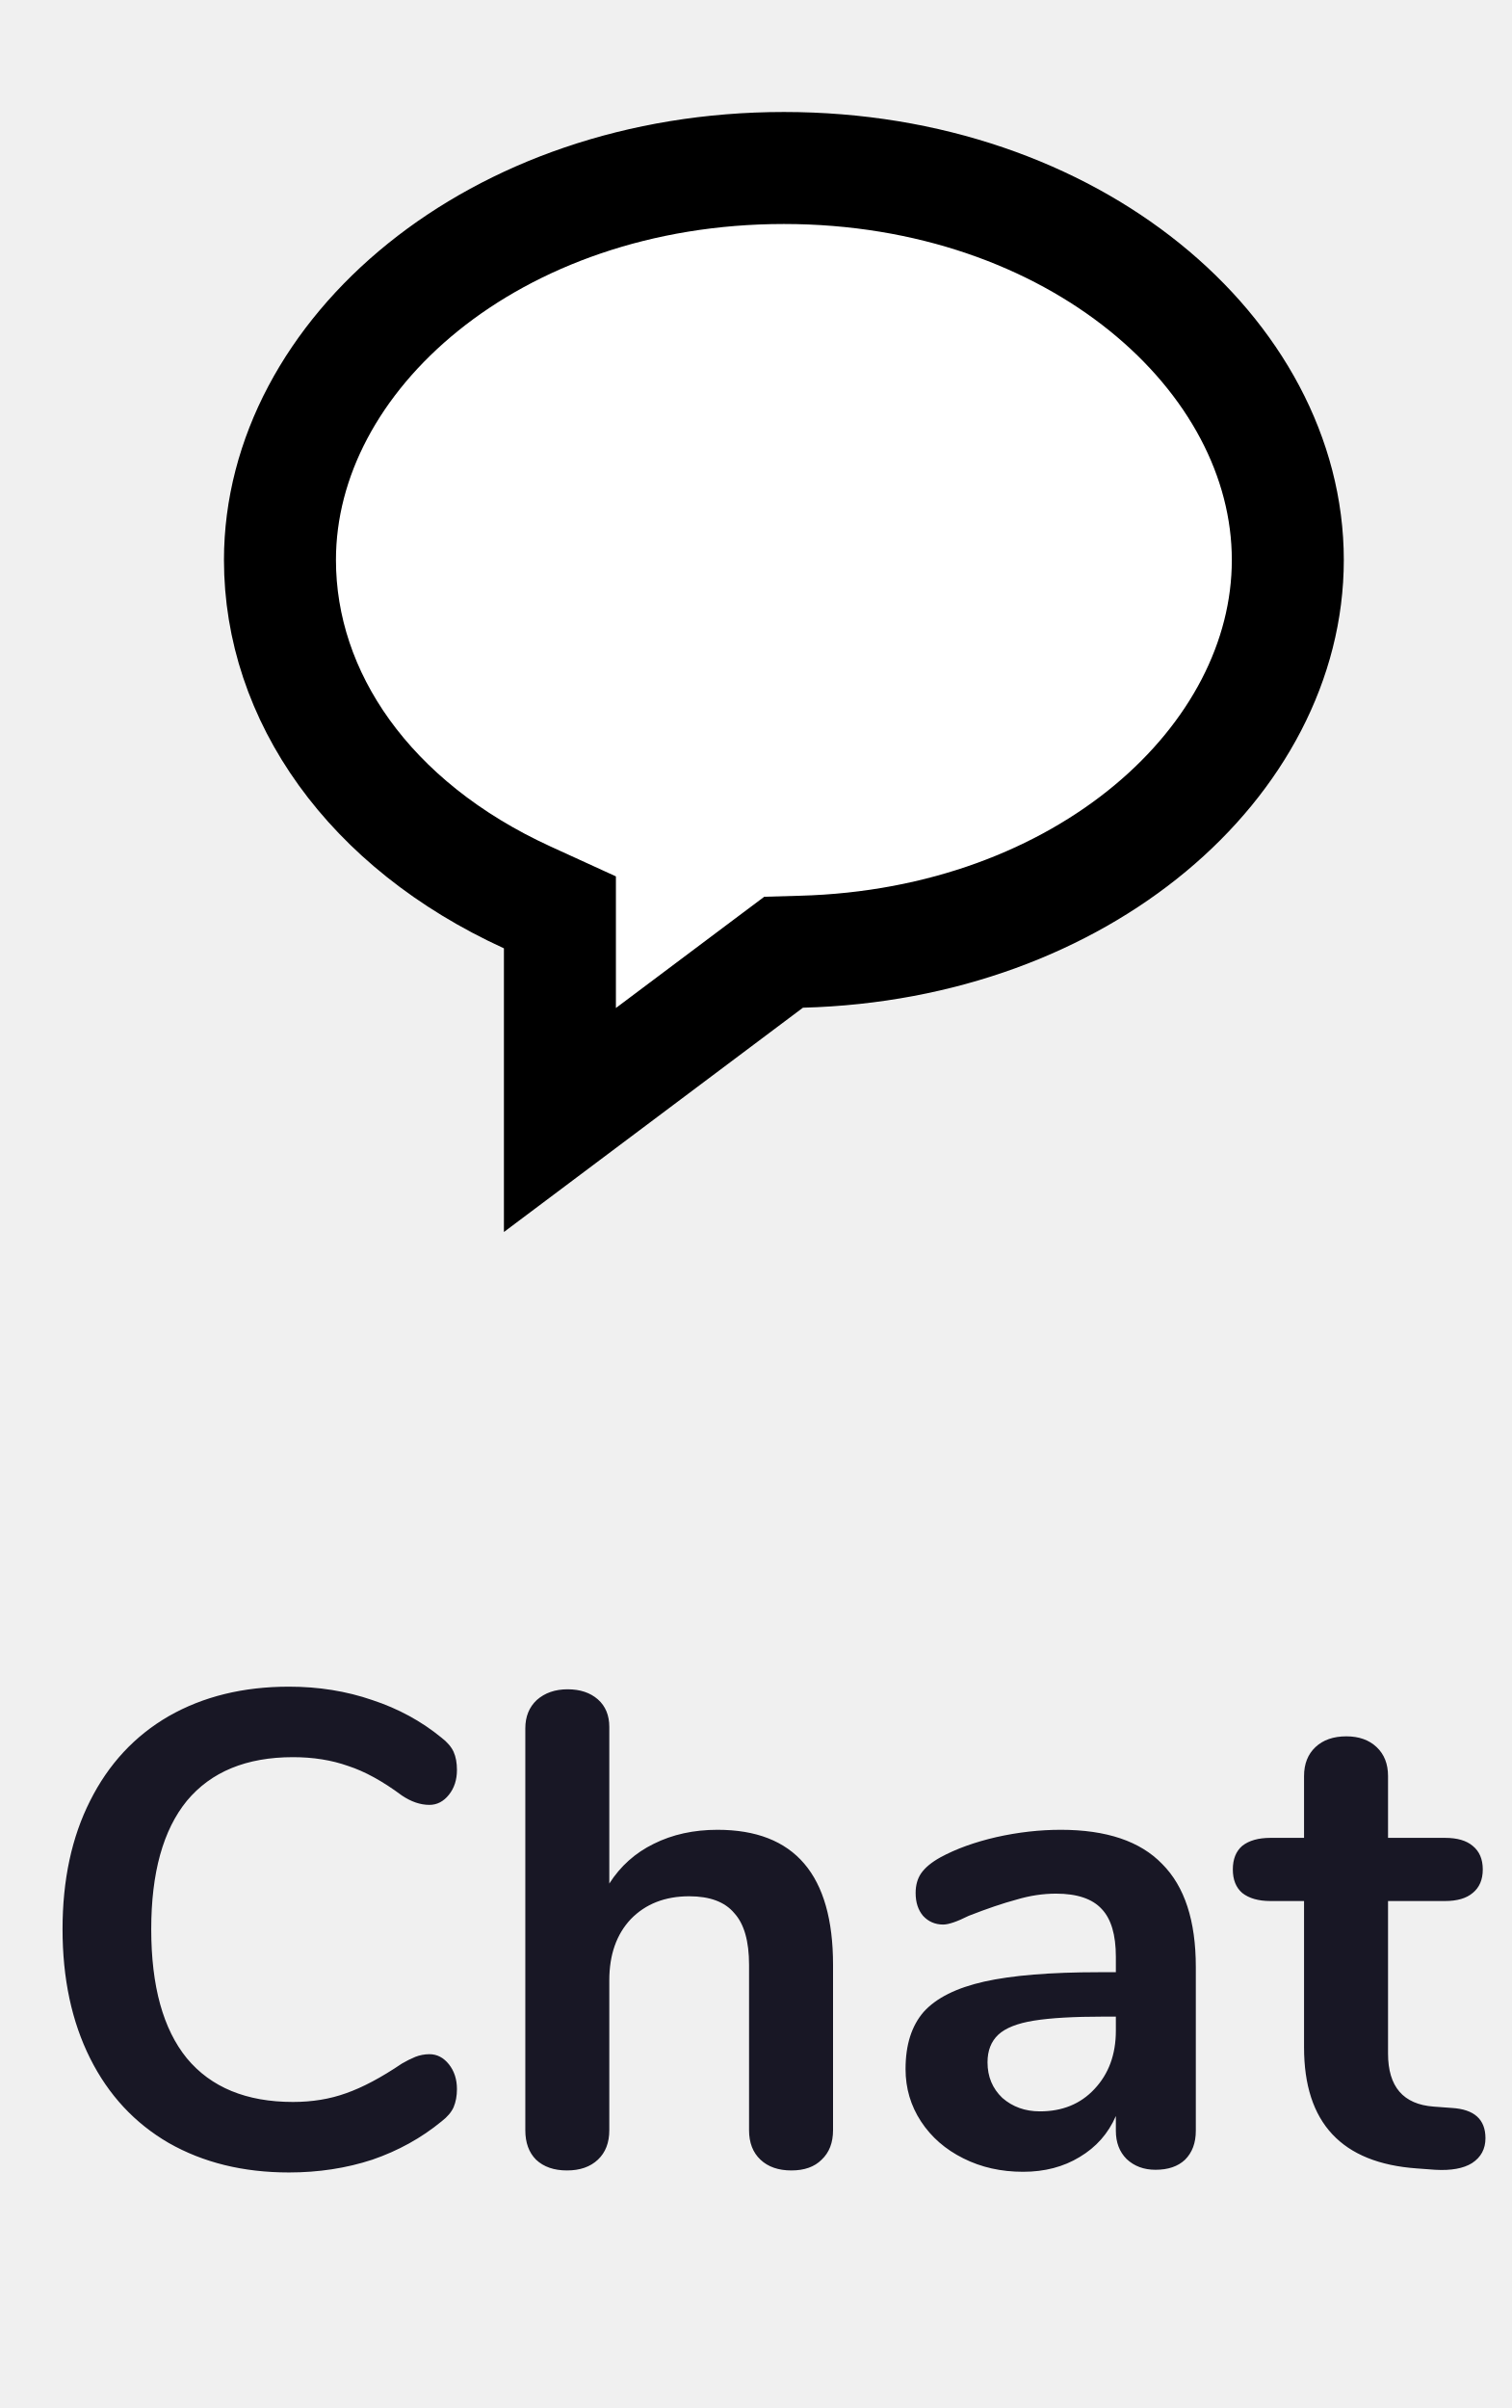
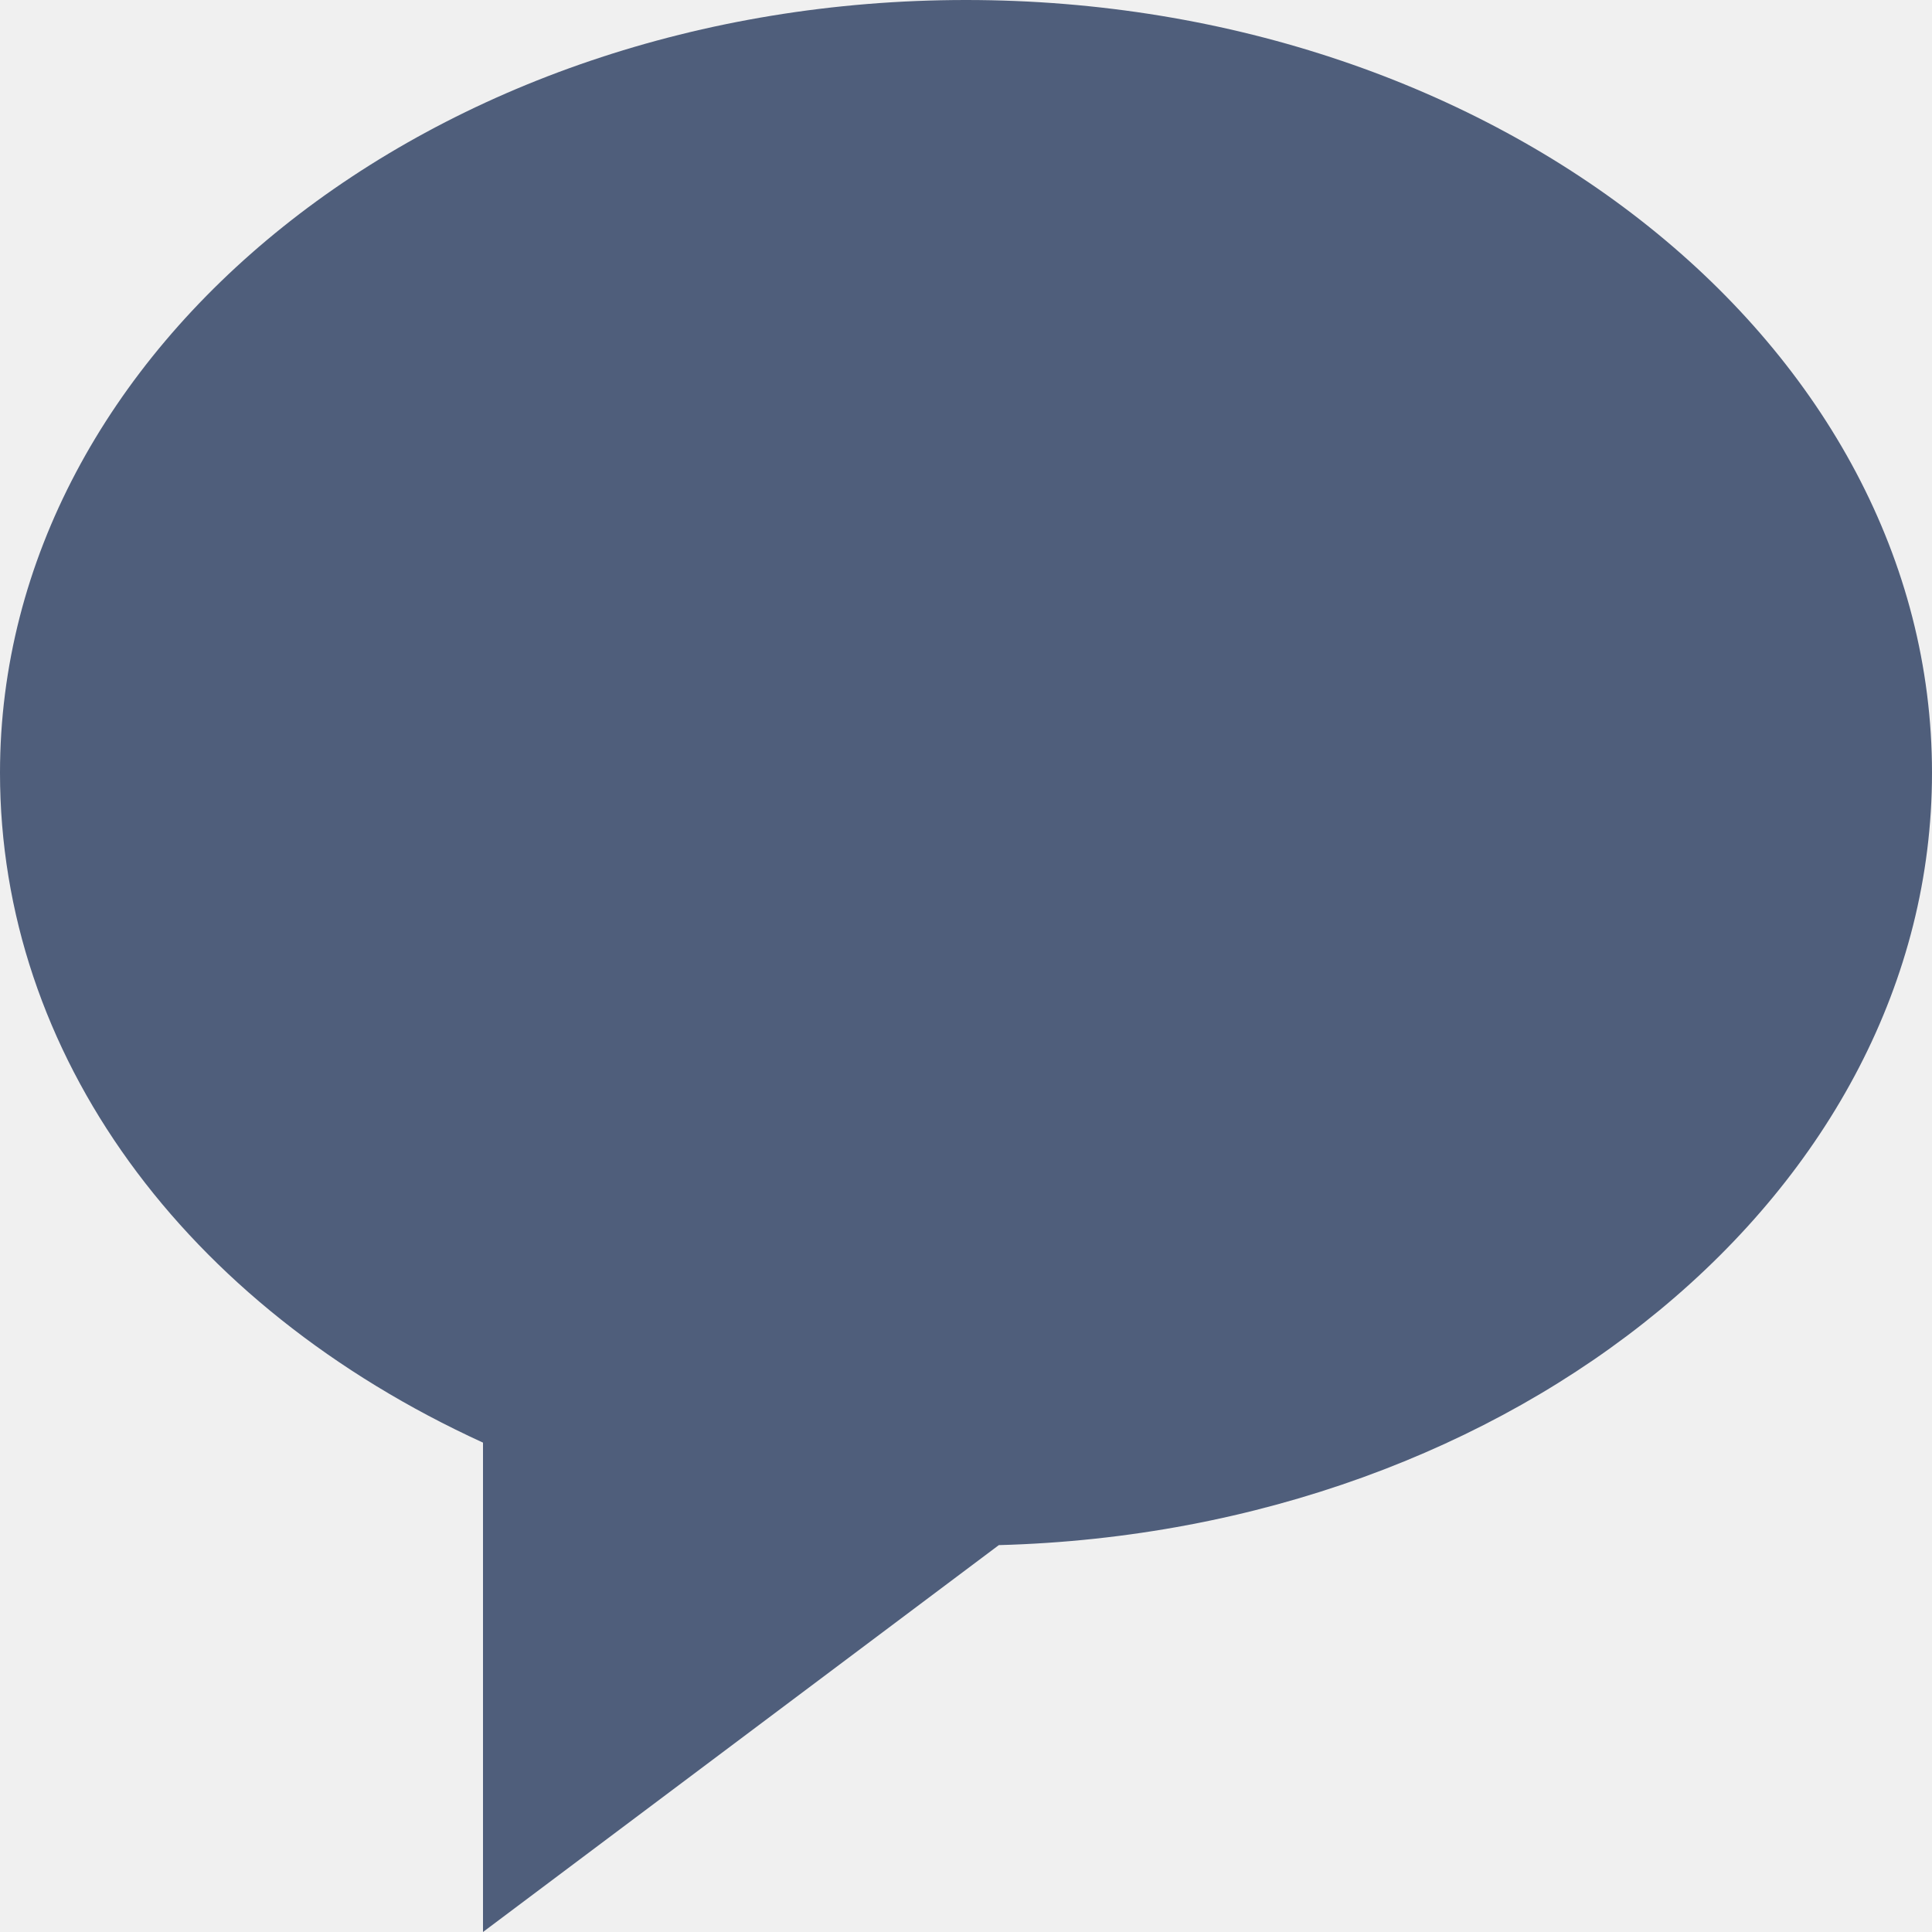
- <svg xmlns="http://www.w3.org/2000/svg" width="27" height="43" viewBox="0 0 27 43" fill="none">
-   <path d="M5.161 38.794C4.345 38.794 3.629 38.618 3.013 38.267C2.405 37.914 1.937 37.41 1.609 36.755C1.281 36.099 1.117 35.331 1.117 34.45C1.117 33.571 1.281 32.806 1.609 32.158C1.937 31.503 2.405 30.998 3.013 30.646C3.629 30.294 4.345 30.119 5.161 30.119C5.689 30.119 6.185 30.198 6.649 30.358C7.113 30.511 7.525 30.735 7.885 31.03C7.989 31.11 8.061 31.195 8.101 31.282C8.141 31.37 8.161 31.479 8.161 31.607C8.161 31.782 8.113 31.93 8.017 32.05C7.921 32.17 7.805 32.23 7.669 32.23C7.509 32.23 7.345 32.175 7.177 32.062C6.833 31.806 6.513 31.631 6.217 31.535C5.921 31.43 5.593 31.378 5.233 31.378C4.401 31.378 3.769 31.639 3.337 32.158C2.913 32.678 2.701 33.443 2.701 34.45C2.701 35.467 2.913 36.234 3.337 36.755C3.769 37.275 4.401 37.535 5.233 37.535C5.577 37.535 5.893 37.483 6.181 37.379C6.477 37.275 6.809 37.099 7.177 36.85C7.257 36.803 7.337 36.763 7.417 36.73C7.497 36.699 7.581 36.682 7.669 36.682C7.805 36.682 7.921 36.742 8.017 36.862C8.113 36.983 8.161 37.13 8.161 37.306C8.161 37.426 8.141 37.535 8.101 37.63C8.061 37.718 7.989 37.803 7.885 37.883C7.525 38.178 7.113 38.407 6.649 38.566C6.185 38.718 5.689 38.794 5.161 38.794ZM12.814 32.675C14.19 32.675 14.878 33.478 14.878 35.087V38.038C14.878 38.263 14.81 38.438 14.674 38.566C14.546 38.694 14.366 38.758 14.134 38.758C13.902 38.758 13.718 38.694 13.582 38.566C13.446 38.438 13.378 38.263 13.378 38.038V35.087C13.378 34.663 13.29 34.355 13.114 34.163C12.946 33.962 12.678 33.862 12.31 33.862C11.878 33.862 11.53 33.998 11.266 34.27C11.01 34.542 10.882 34.907 10.882 35.362V38.038C10.882 38.263 10.814 38.438 10.678 38.566C10.542 38.694 10.358 38.758 10.126 38.758C9.894 38.758 9.71 38.694 9.574 38.566C9.446 38.438 9.382 38.263 9.382 38.038V30.863C9.382 30.654 9.45 30.486 9.586 30.358C9.73 30.23 9.914 30.166 10.138 30.166C10.362 30.166 10.542 30.227 10.678 30.346C10.814 30.466 10.882 30.631 10.882 30.838V33.635C11.082 33.322 11.346 33.087 11.674 32.926C12.01 32.758 12.39 32.675 12.814 32.675ZM18.945 32.675C19.761 32.675 20.365 32.879 20.757 33.286C21.157 33.687 21.357 34.298 21.357 35.123V38.05C21.357 38.267 21.293 38.438 21.165 38.566C21.037 38.687 20.861 38.746 20.637 38.746C20.429 38.746 20.257 38.682 20.121 38.554C19.993 38.426 19.929 38.258 19.929 38.05V37.786C19.793 38.099 19.577 38.343 19.281 38.519C18.993 38.694 18.657 38.782 18.273 38.782C17.881 38.782 17.525 38.703 17.205 38.542C16.885 38.383 16.633 38.163 16.449 37.883C16.265 37.602 16.173 37.291 16.173 36.947C16.173 36.514 16.281 36.175 16.497 35.926C16.721 35.678 17.081 35.498 17.577 35.386C18.073 35.275 18.757 35.218 19.629 35.218H19.929V34.943C19.929 34.55 19.845 34.267 19.677 34.09C19.509 33.907 19.237 33.815 18.861 33.815C18.629 33.815 18.393 33.85 18.153 33.922C17.913 33.986 17.629 34.083 17.301 34.211C17.093 34.315 16.941 34.367 16.845 34.367C16.701 34.367 16.581 34.315 16.485 34.211C16.397 34.106 16.353 33.971 16.353 33.803C16.353 33.666 16.385 33.55 16.449 33.455C16.521 33.35 16.637 33.255 16.797 33.166C17.077 33.014 17.409 32.895 17.793 32.806C18.185 32.718 18.569 32.675 18.945 32.675ZM18.573 37.703C18.973 37.703 19.297 37.571 19.545 37.306C19.801 37.035 19.929 36.687 19.929 36.263V36.011H19.713C19.177 36.011 18.761 36.035 18.465 36.083C18.169 36.13 17.957 36.215 17.829 36.334C17.701 36.455 17.637 36.618 17.637 36.827C17.637 37.083 17.725 37.294 17.901 37.462C18.085 37.623 18.309 37.703 18.573 37.703ZM25.93 37.642C26.33 37.666 26.53 37.846 26.53 38.182C26.53 38.374 26.45 38.523 26.29 38.627C26.138 38.722 25.918 38.763 25.63 38.746L25.306 38.722C23.962 38.627 23.29 37.907 23.29 36.562V33.947H22.69C22.474 33.947 22.306 33.898 22.186 33.803C22.074 33.706 22.018 33.566 22.018 33.383C22.018 33.199 22.074 33.059 22.186 32.962C22.306 32.867 22.474 32.819 22.69 32.819H23.29V31.715C23.29 31.498 23.358 31.326 23.494 31.198C23.63 31.07 23.814 31.006 24.046 31.006C24.27 31.006 24.45 31.07 24.586 31.198C24.722 31.326 24.79 31.498 24.79 31.715V32.819H25.81C26.026 32.819 26.19 32.867 26.302 32.962C26.422 33.059 26.482 33.199 26.482 33.383C26.482 33.566 26.422 33.706 26.302 33.803C26.19 33.898 26.026 33.947 25.81 33.947H24.79V36.67C24.79 37.263 25.062 37.578 25.606 37.618L25.93 37.642Z" fill="#181725" />
-   <path d="M10 16.934V16.292L9.416 16.025C6.587 14.73 5 12.433 5 10C5 6.338 8.819 3 14 3C19.181 3 23 6.338 23 10C23 13.588 19.341 16.861 14.313 16.995L13.995 17.004L13.74 17.195L10 20V16.934Z" fill="white" stroke="black" stroke-width="2" />
+ <svg xmlns="http://www.w3.org/2000/svg" width="20" height="20" viewBox="0 0 20 20" fill="none">
+   <path d="M10 0C4.486 0 0 3.589 0 8C0 10.908 1.898 13.515 5 14.934V20L10.34 15.995C15.697 15.852 20 12.32 20 8C20 3.589 15.514 0 10 0Z" fill="#4F5E7B" />
</svg>
